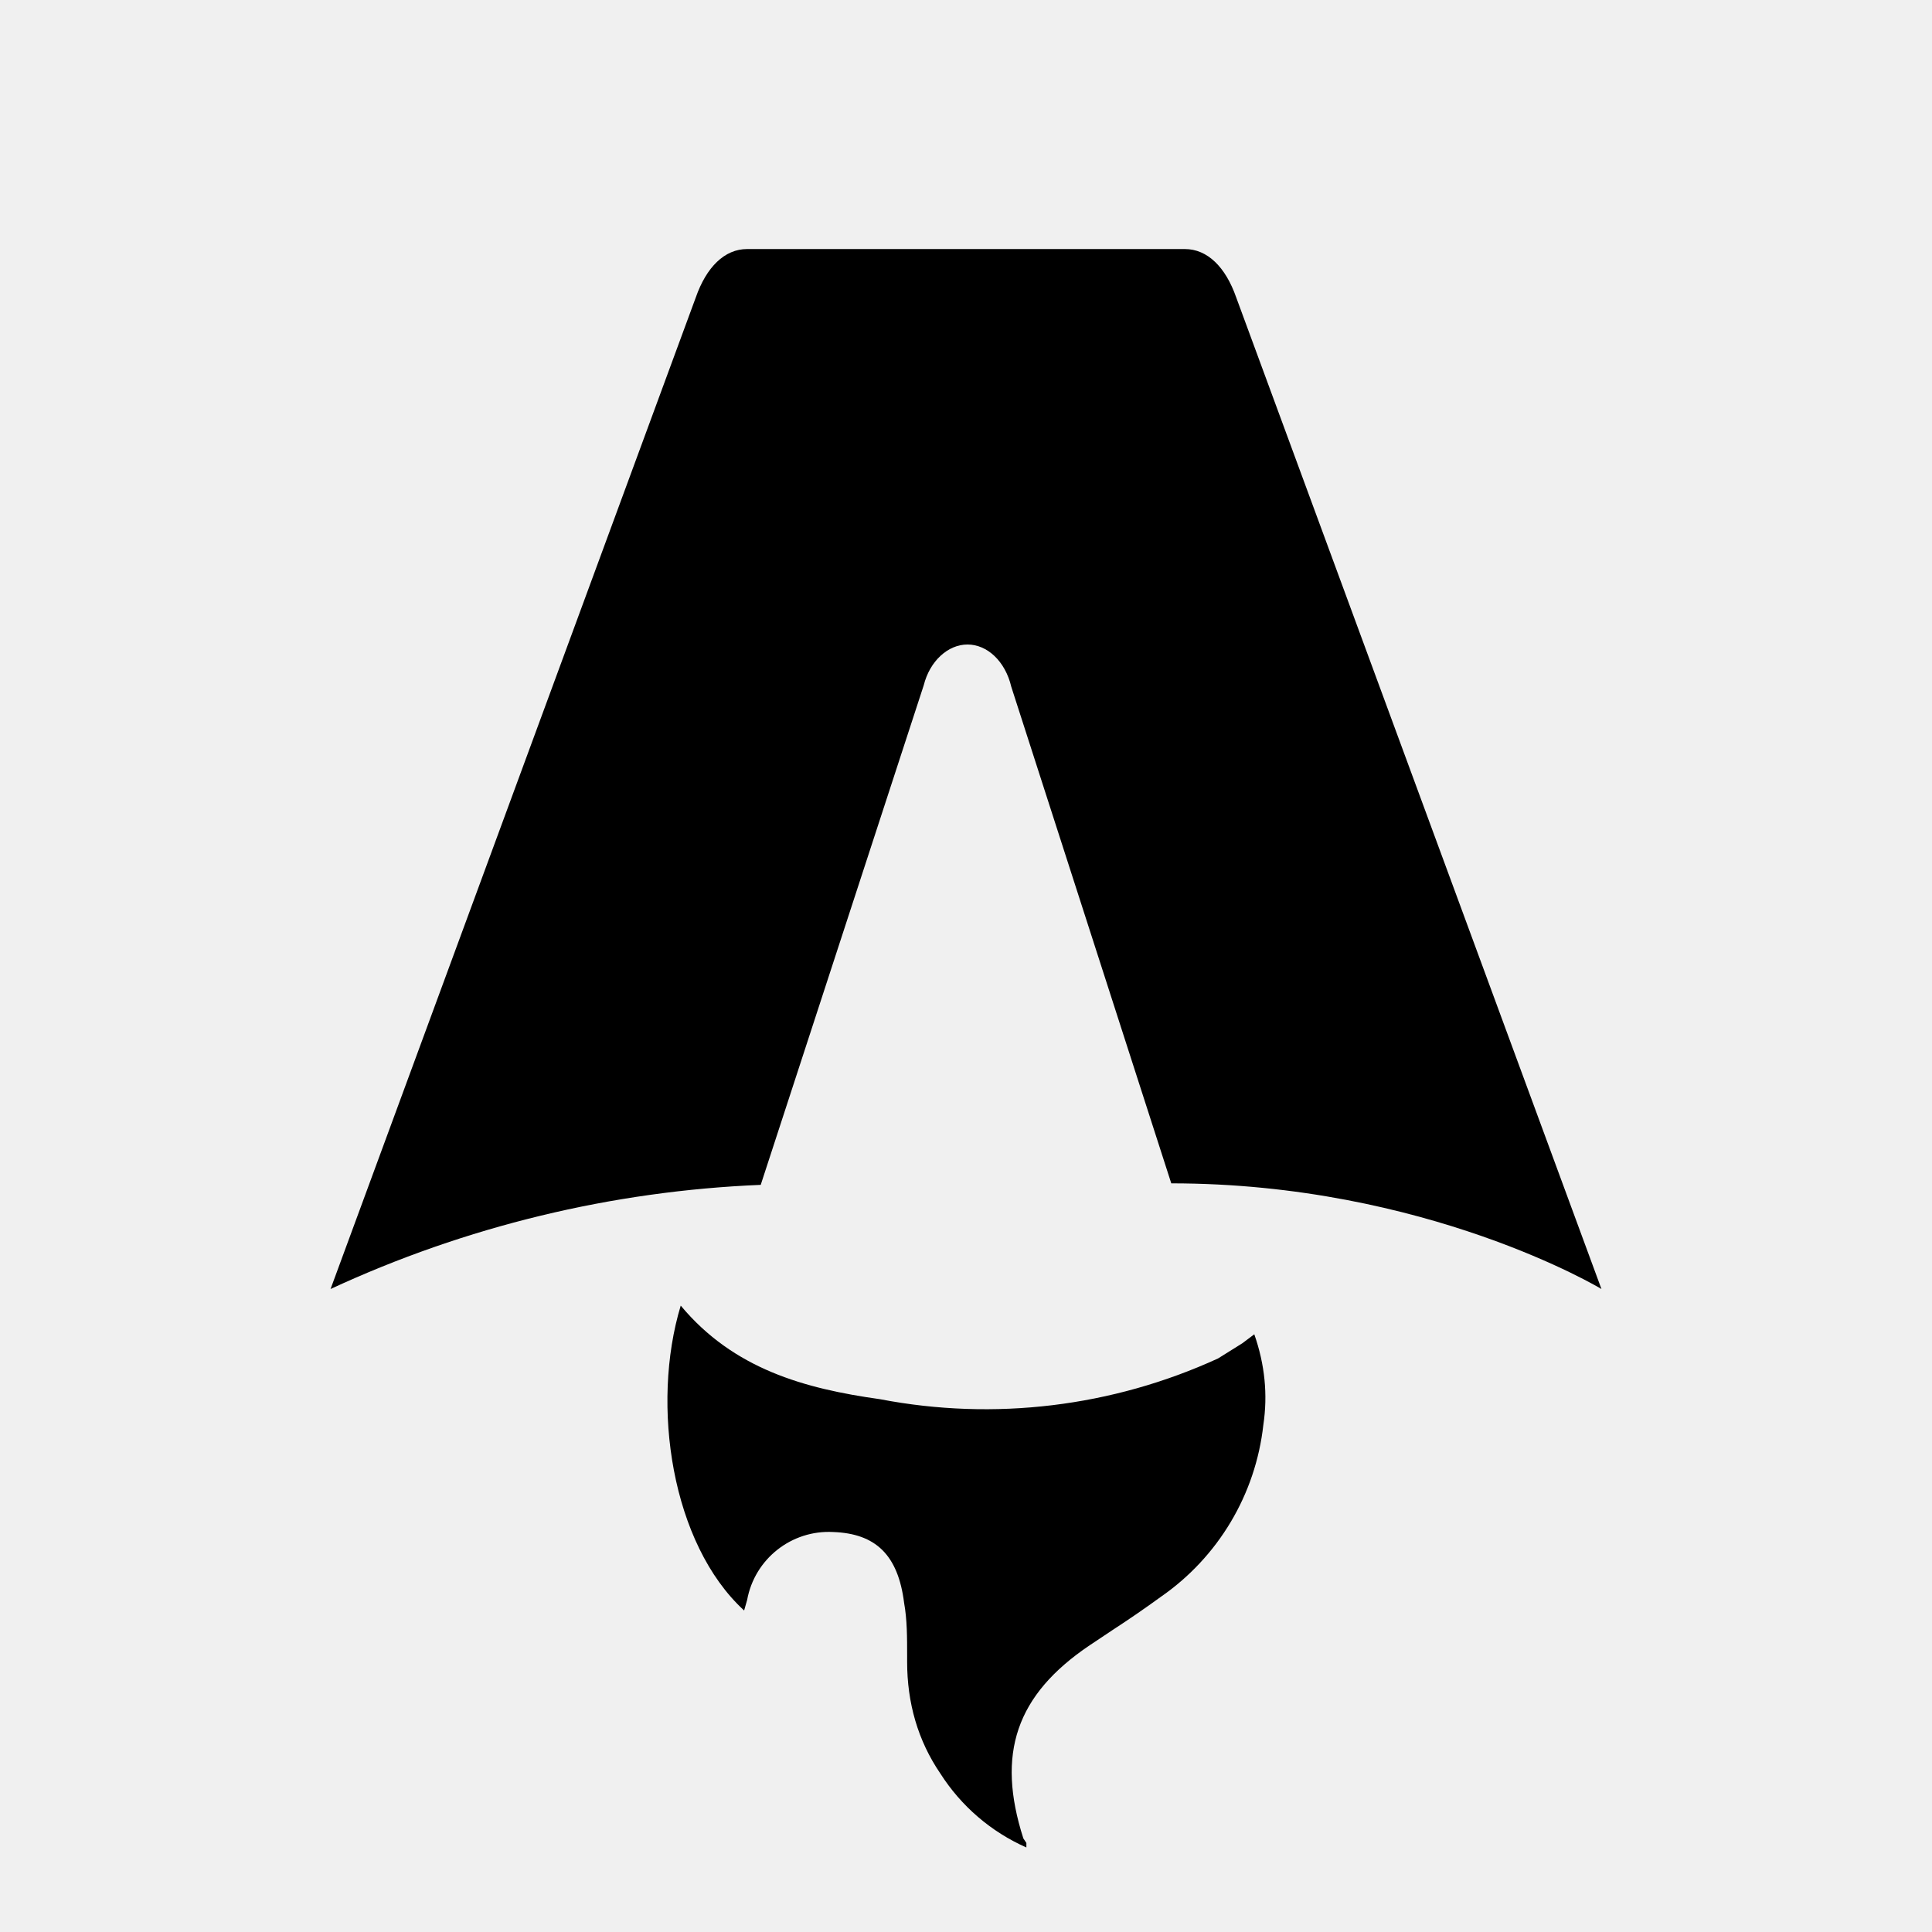
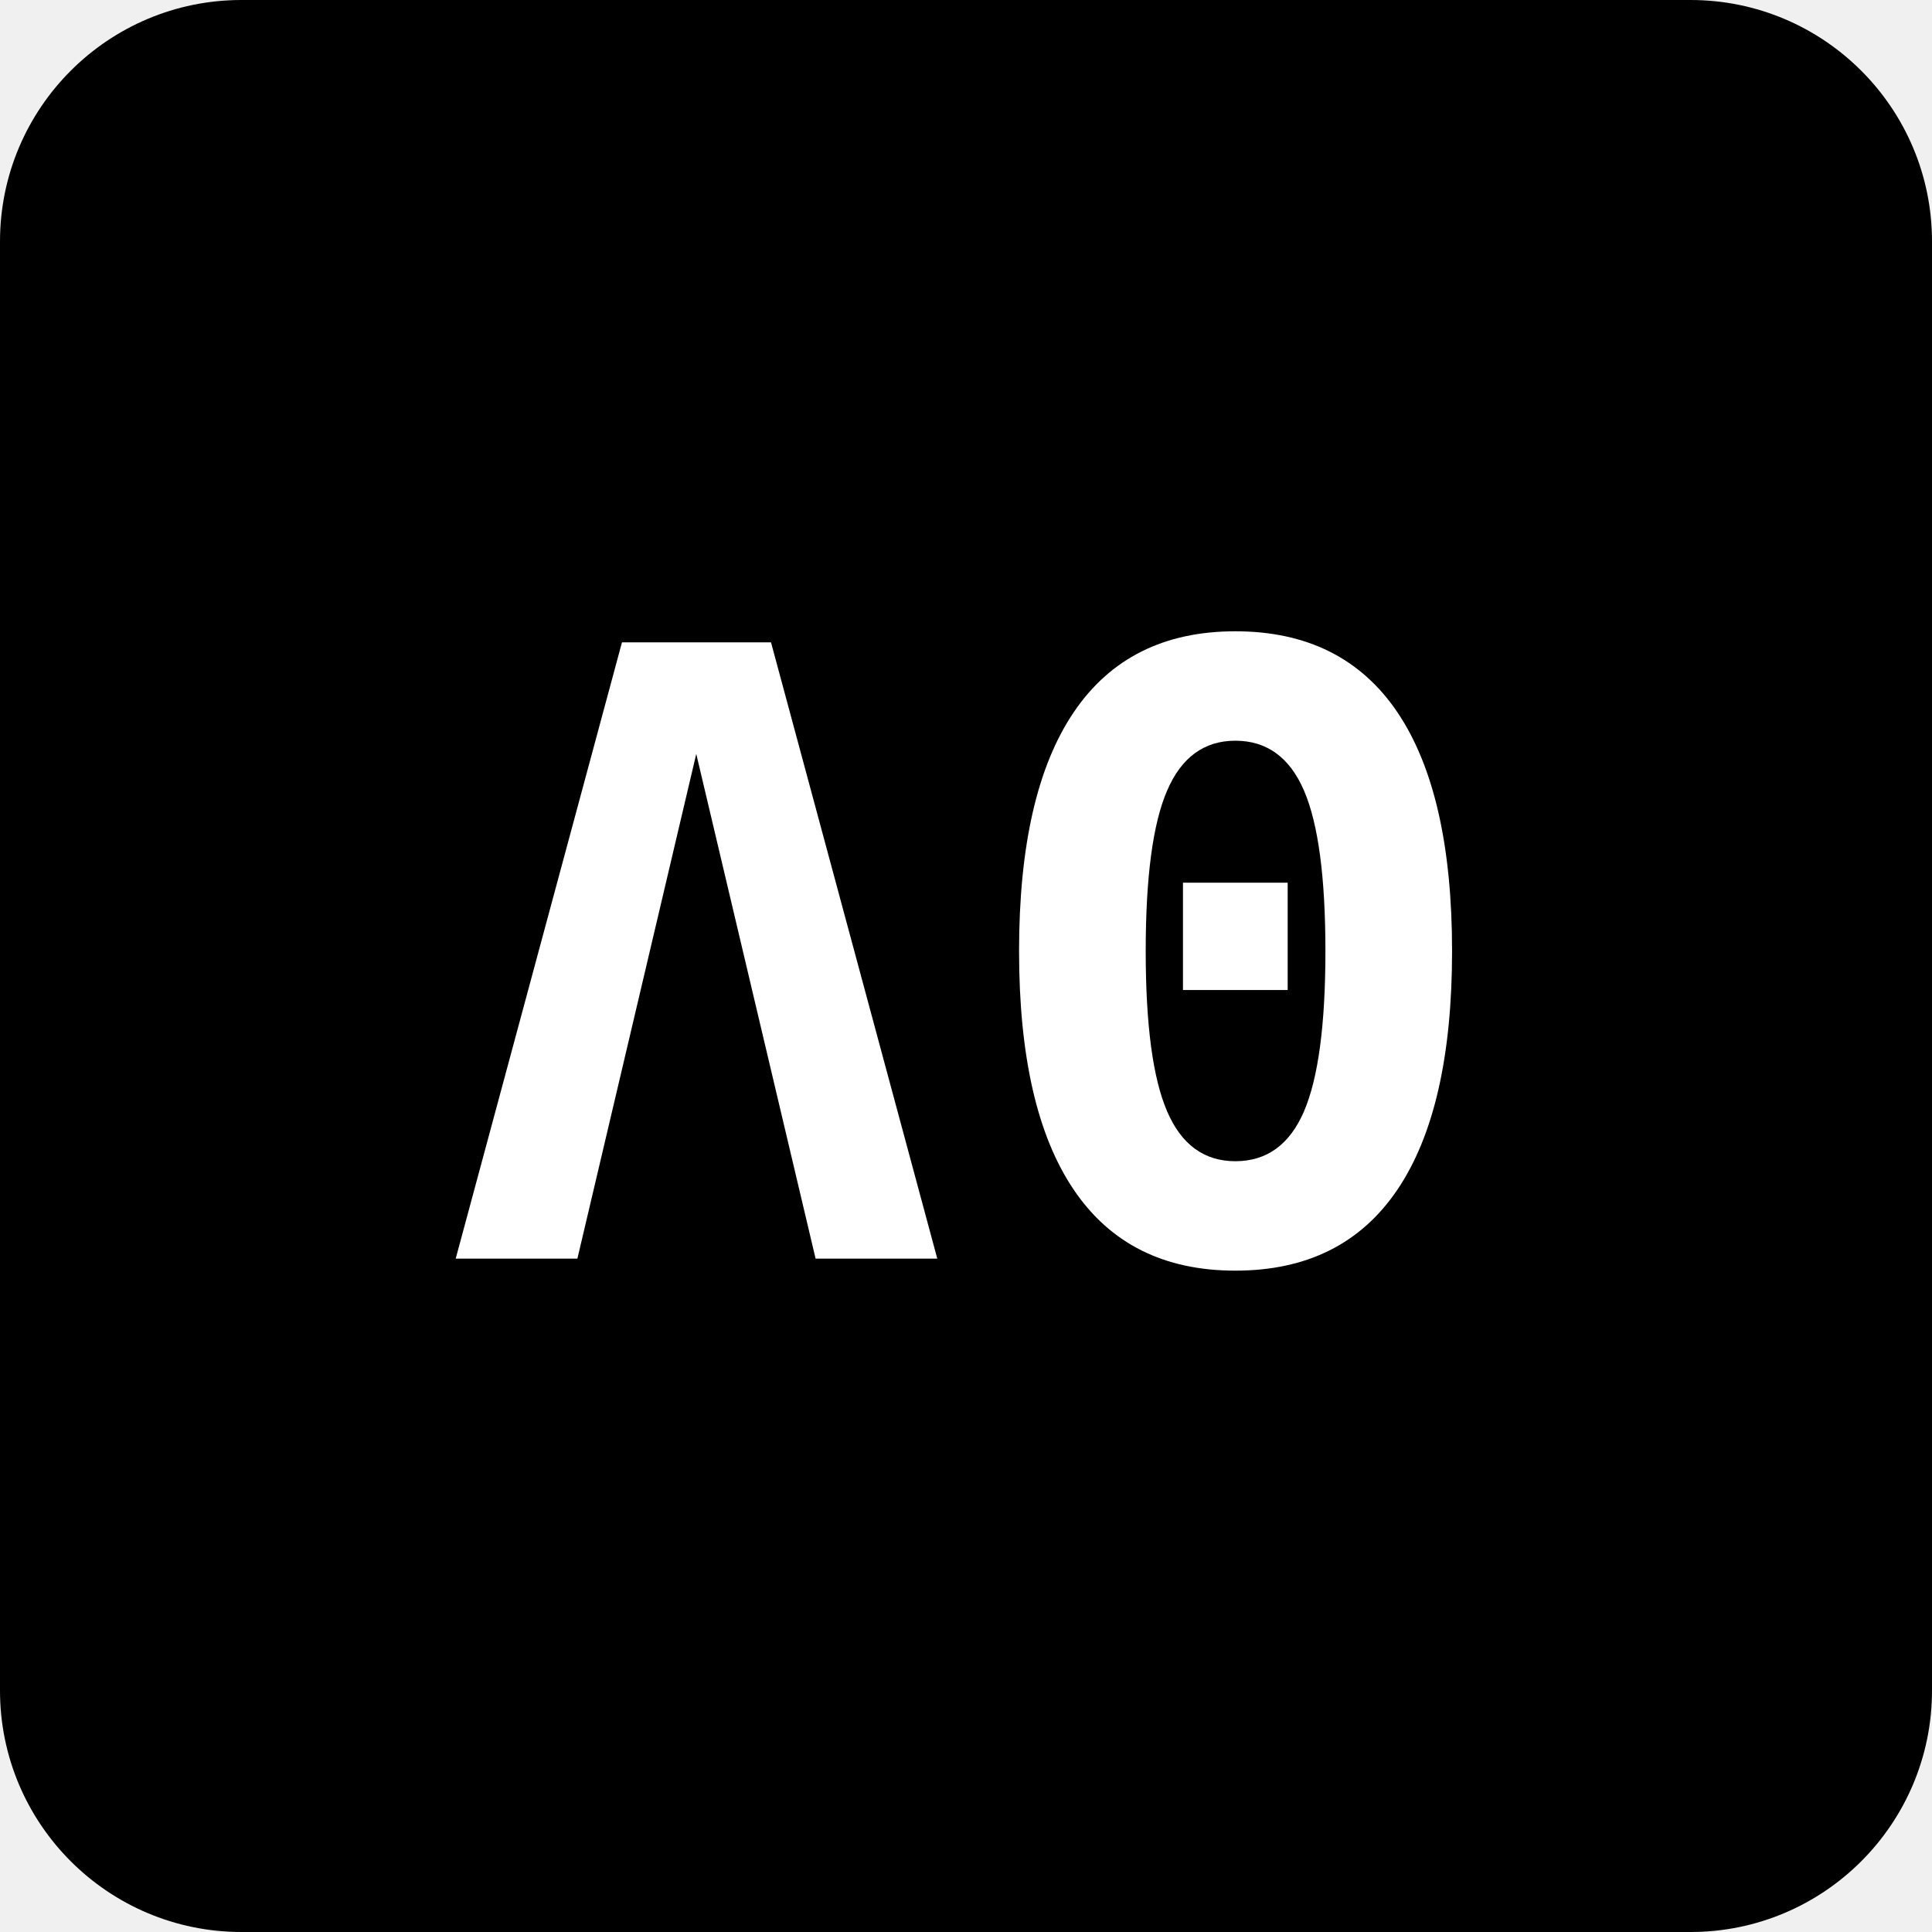
- <svg xmlns="http://www.w3.org/2000/svg" fill="none" viewBox="0 0 128 128">
-   <path d="M50.4 78.5a75.1 75.1 0 0 0-28.5 6.9l24.2-65.7c.7-2 1.9-3.2 3.4-3.2h29c1.5 0 2.7 1.2 3.4 3.2l24.2 65.7s-11.6-7-28.5-7L67 45.5c-.4-1.7-1.6-2.8-2.9-2.8-1.3 0-2.5 1.1-2.9 2.7L50.4 78.5Zm-1.1 28.2Zm-4.2-20.2c-2 6.6-.6 15.8 4.2 20.2a17.5 17.5 0 0 1 .2-.7 5.5 5.5 0 0 1 5.7-4.5c2.8.1 4.3 1.5 4.7 4.7.2 1.1.2 2.3.2 3.5v.4c0 2.7.7 5.2 2.2 7.4a13 13 0 0 0 5.7 4.9v-.3l-.2-.3c-1.8-5.6-.5-9.5 4.4-12.8l1.5-1a73 73 0 0 0 3.2-2.2 16 16 0 0 0 6.8-11.4c.3-2 .1-4-.6-6l-.8.6-1.6 1a37 37 0 0 1-22.4 2.7c-5-.7-9.7-2-13.2-6.2Z" />
+ <svg xmlns="http://www.w3.org/2000/svg" viewBox="0 0 128 128">
+   <rect width="128" height="128" fill="#000" rx="16" />
+   <text x="64" y="64" font-family="monospace" font-size="56" font-weight="700" fill="#FFF" text-anchor="middle" dominant-baseline="central" letter-spacing="2">
+     ΛΘ
+   </text>
  <style>
-         path { fill: #000; }
-         @media (prefers-color-scheme: dark) {
-             path { fill: #FFF; }
-         }
-     </style>
+     rect {
+       fill: #000;
+     }
+     text {
+       fill: #fff;
+     }
+     @media (prefers-color-scheme: dark) {
+       rect {
+         fill: #fff;
+       }
+       text {
+         fill: #000;
+       }
+     }
+   </style>
</svg>
